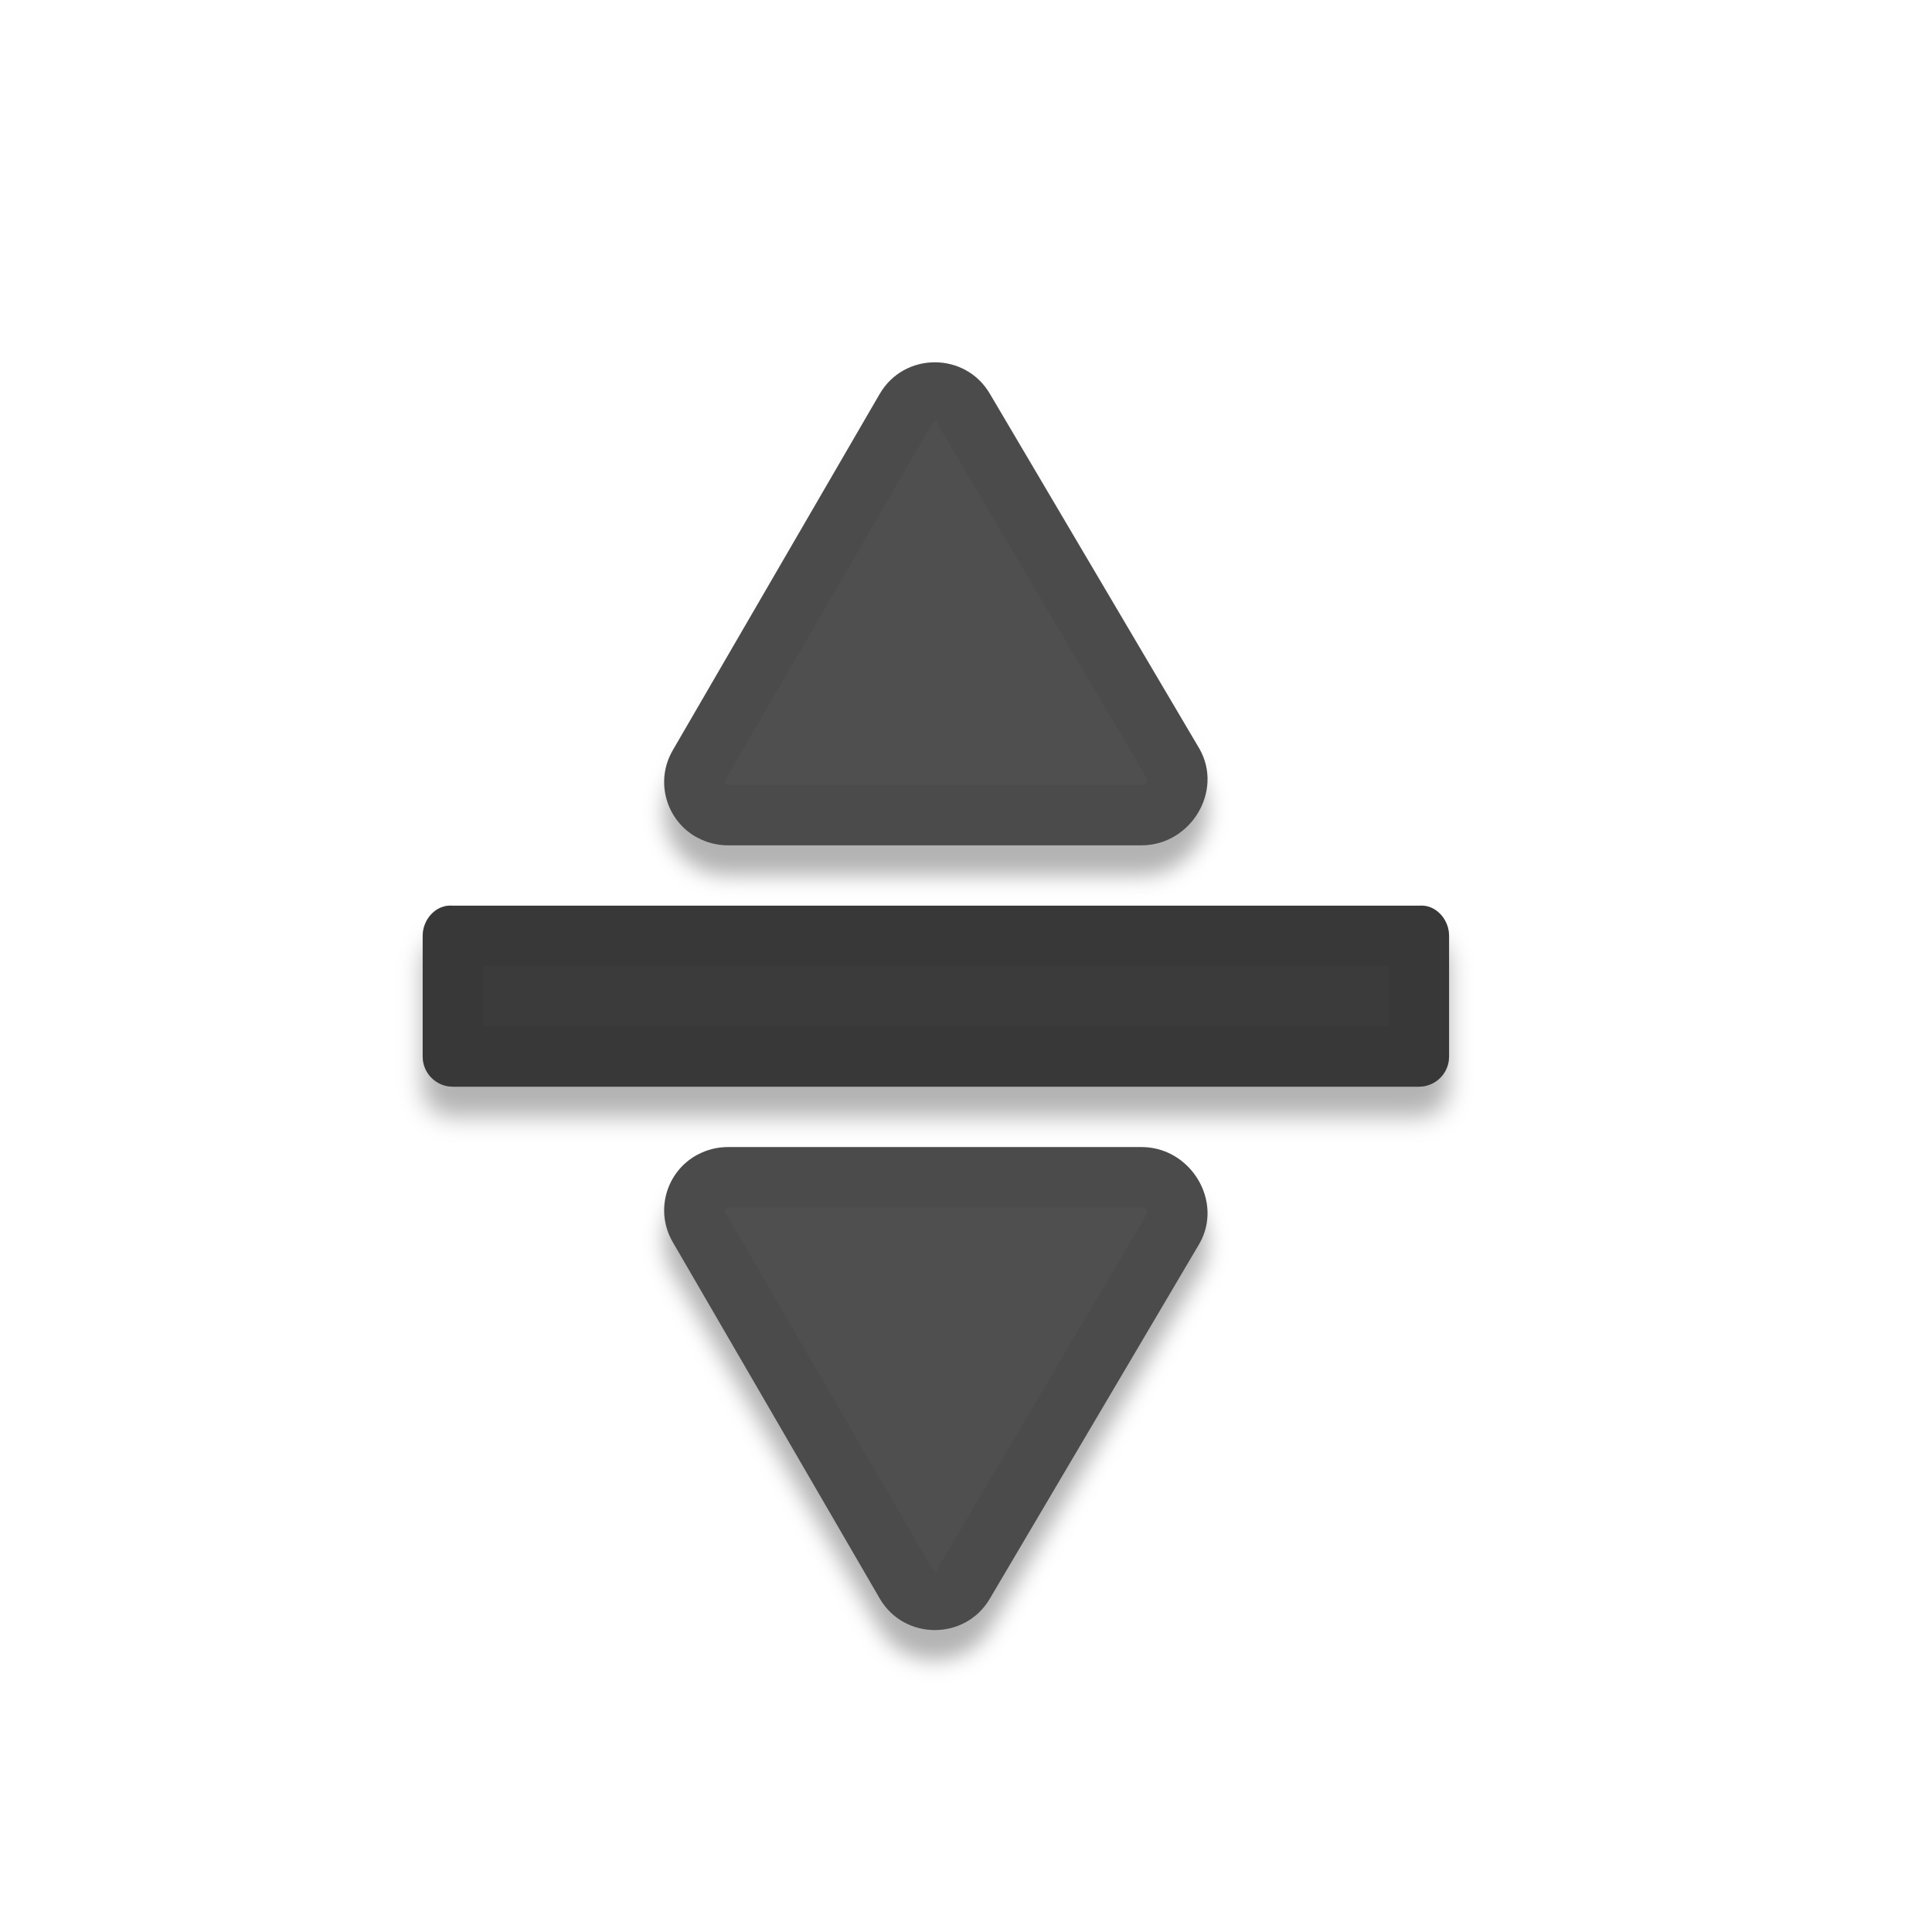
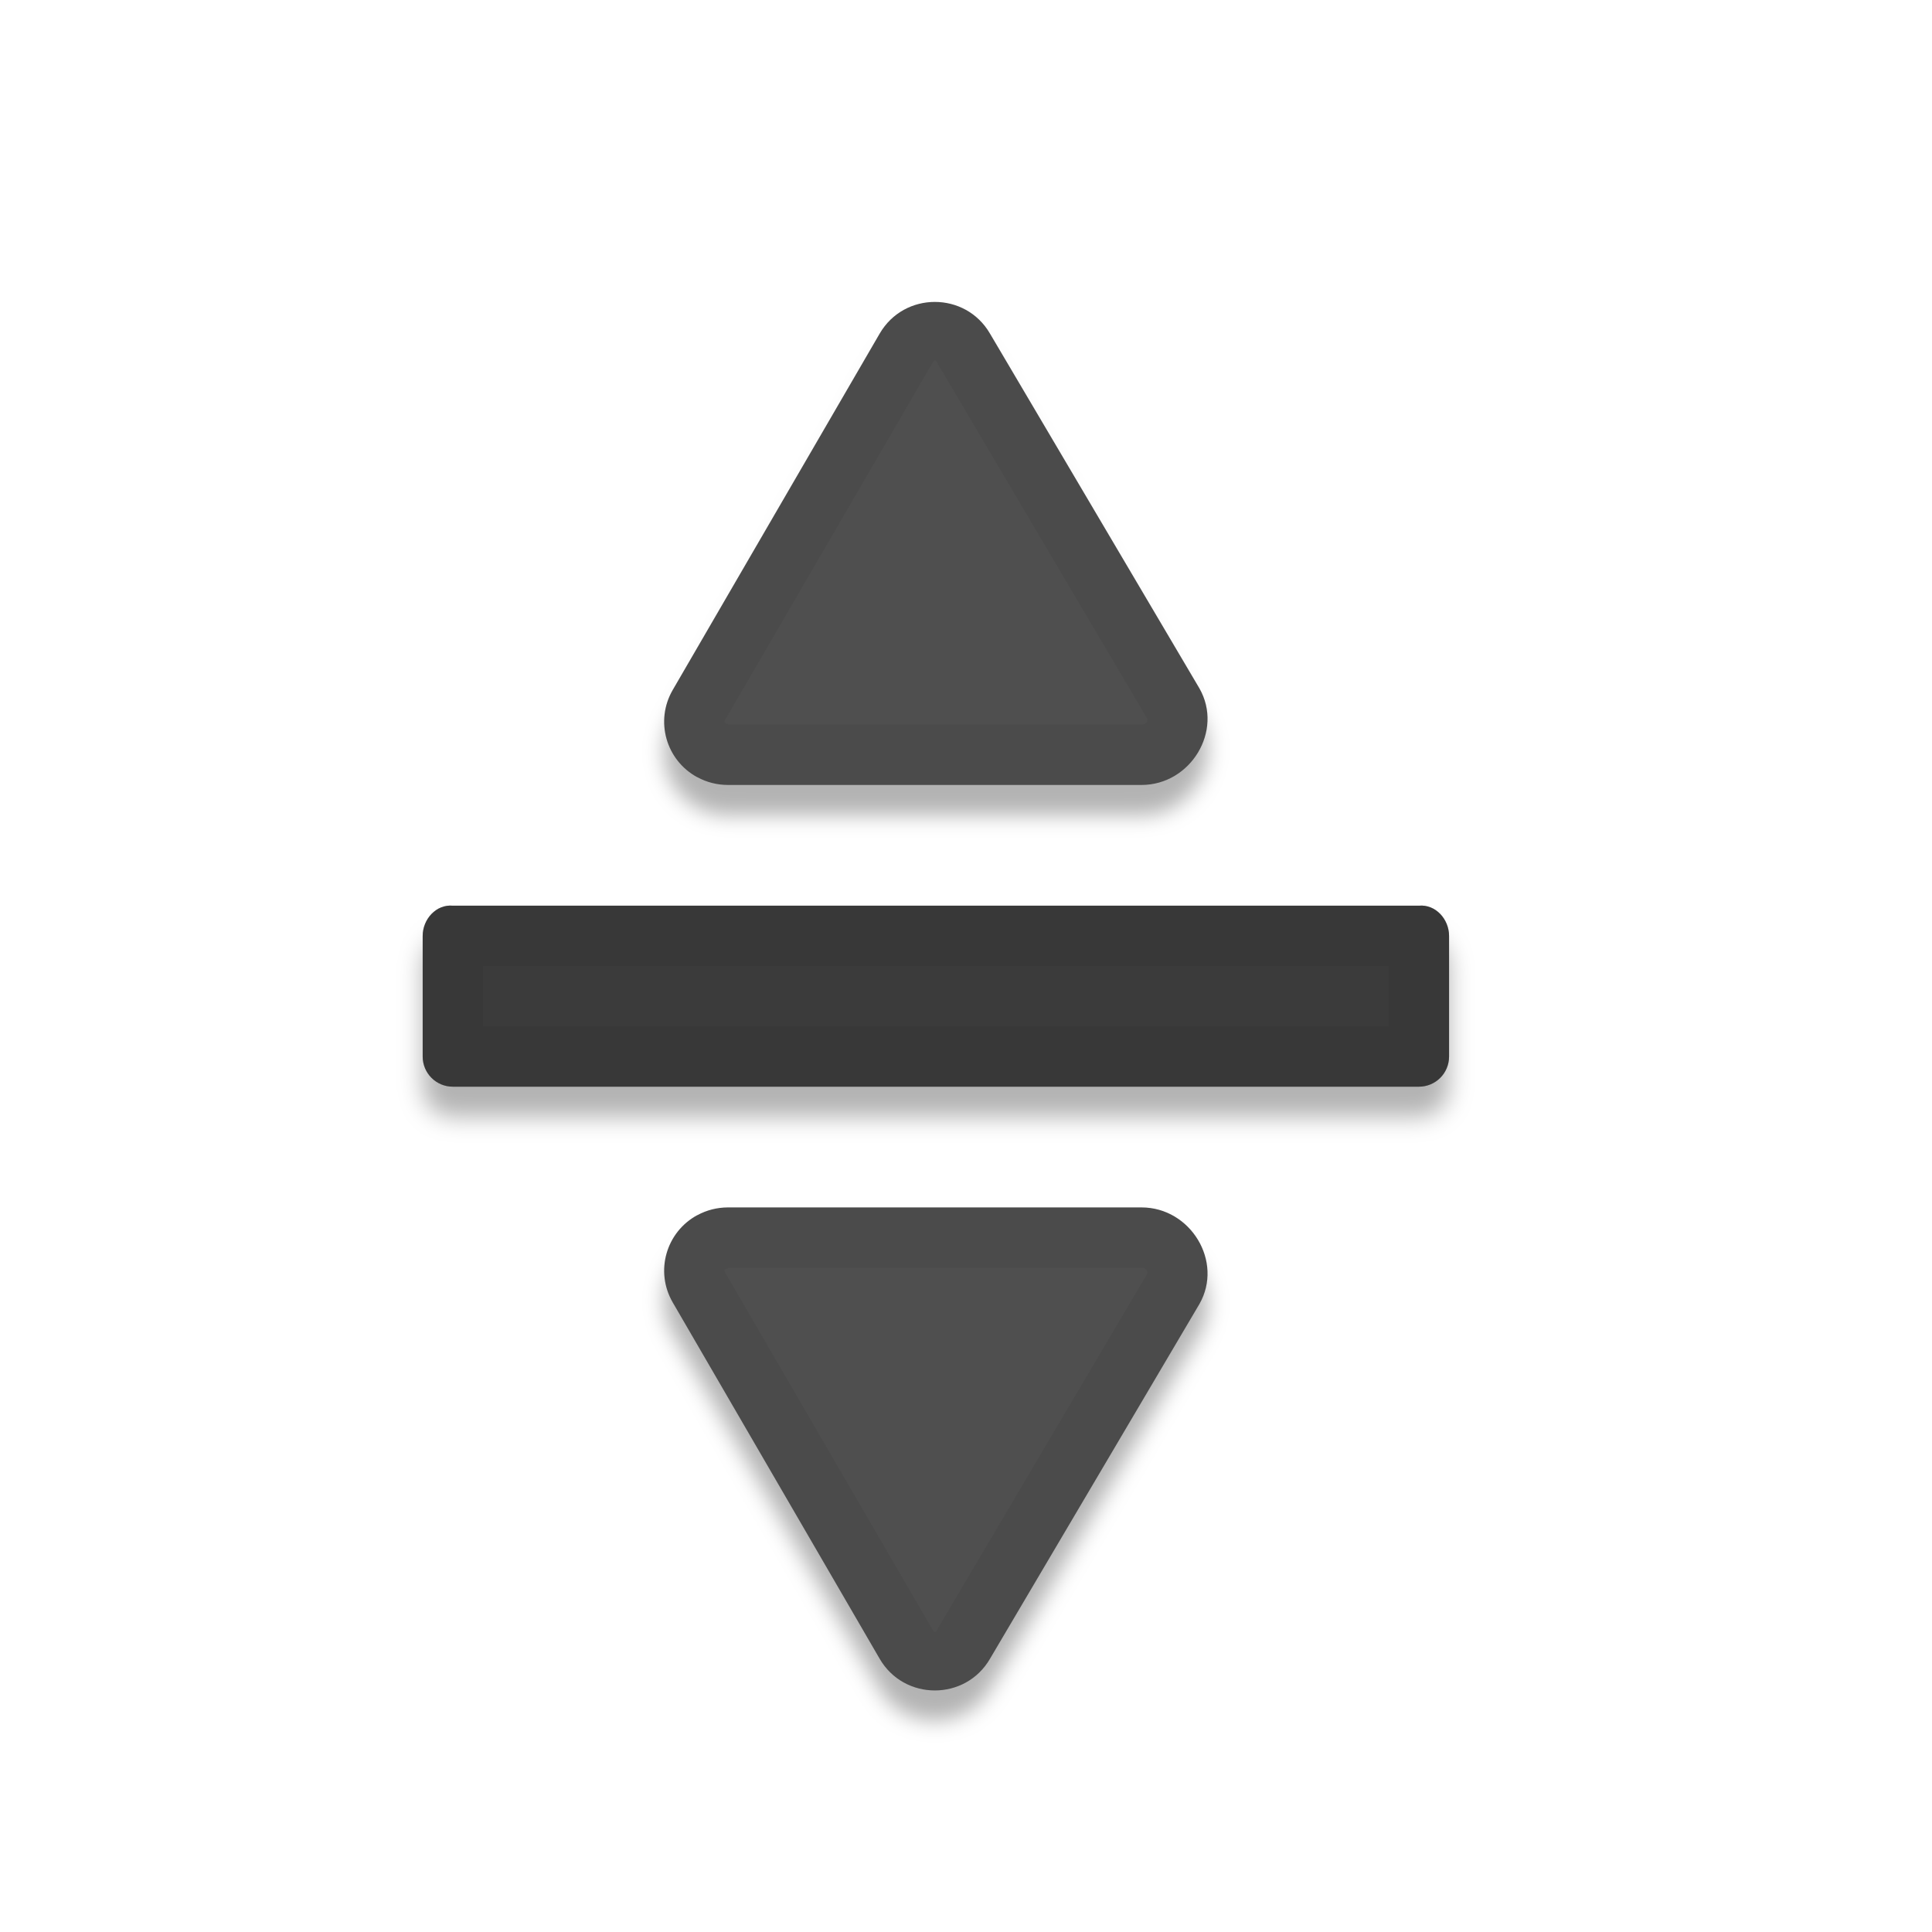
<svg xmlns="http://www.w3.org/2000/svg" id="svg5327" width="32" height="32" version="1.1">
  <defs id="defs5329">
    <filter id="filter1017" style="color-interpolation-filters:sRGB" width="1.091" height="1.102" x="-.04" y="-.05">
      <feGaussianBlur id="feGaussianBlur1019" stdDeviation=".17" />
    </filter>
    <filter id="filter1037" style="color-interpolation-filters:sRGB" width="1.056" height="1.32" x="-.03" y="-.16">
      <feGaussianBlur id="feGaussianBlur1039" stdDeviation=".2" />
    </filter>
    <filter id="filter1061" style="color-interpolation-filters:sRGB" width="1.091" height="1.102" x="-.04" y="-.05">
      <feGaussianBlur id="feGaussianBlur1063" stdDeviation=".17" />
    </filter>
  </defs>
-   <g id="layer1" transform="translate(0,-1020.362)">
-     <path id="path993" style="opacity:0.3;fill:#000000;fill-opacity:1;stroke-width:0.265;filter:url(#filter1061)" d="m 11.55,1039.988 c -0.52,0.282 -0.704,0.934 -0.408,1.445 l 3.428,5.903 c 0.406,0.7 1.421,0.7 1.827,7e-4 l 3.469,-5.876 c 0.401,-0.703 -0.146,-1.6 -0.959,-1.6 h -6.852 c -0.176,6e-4 -0.351,0.044 -0.505,0.129 z" />
-     <path id="path991" style="opacity:0.3;fill:#000000;fill-opacity:1;stroke:none;stroke-width:1.999;stroke-linecap:round;stroke-linejoin:round;stroke-miterlimit:4;stroke-dasharray:none;stroke-dashoffset:0;stroke-opacity:1;paint-order:normal;filter:url(#filter1037)" d="m 7.501,1035.863 c -0.276,-0.026 -0.5,0.223 -0.5,0.5 v 1.998 c 0,0.277 0.223,0.5 0.5,0.5 h 8.5 7.5 c 0.277,0 0.5,-0.223 0.5,-0.5 v -1.998 c 0,-0.277 -0.224,-0.526 -0.5,-0.5 h -7.5 z" />
-     <path id="path995" style="opacity:0.3;fill:#000000;fill-opacity:1;stroke-width:0.265;filter:url(#filter1017)" d="m 11.55,1034.736 c -0.52,-0.282 -0.704,-0.934 -0.408,-1.445 l 3.428,-5.903 c 0.406,-0.7 1.421,-0.7 1.827,-7e-4 l 3.469,5.876 c 0.401,0.703 -0.146,1.6 -0.959,1.6 h -6.852 c -0.176,-6e-4 -0.351,-0.044 -0.505,-0.129 z" />
-     <path id="rect825" style="opacity:1;fill:#4f4f4f;fill-opacity:1;stroke:none;stroke-width:1.999;stroke-linecap:round;stroke-linejoin:round;stroke-miterlimit:4;stroke-dasharray:none;stroke-dashoffset:0;stroke-opacity:1;paint-order:normal" d="m 7.501,1035.363 c -0.276,-0.026 -0.5,0.223 -0.5,0.5 v 1.998 c 0,0.277 0.223,0.5 0.5,0.5 h 8.5 7.5 c 0.277,0 0.5,-0.223 0.5,-0.5 v -1.998 c 0,-0.277 -0.224,-0.526 -0.5,-0.5 h -7.5 z" />
-     <path id="path832" style="opacity:0.25;fill:#000000;fill-opacity:1;stroke:none;stroke-width:1.999;stroke-linecap:round;stroke-linejoin:round;stroke-miterlimit:4;stroke-dasharray:none;stroke-dashoffset:0;stroke-opacity:1;paint-order:normal" d="m 7.501,1035.363 c -0.276,-0.026 -0.5,0.223 -0.5,0.5 v 1.998 c 0,0.277 0.223,0.5 0.5,0.5 h 8.5 7.5 c 0.277,0 0.5,-0.223 0.5,-0.5 v -1.998 c 0,-0.277 -0.224,-0.526 -0.5,-0.5 h -7.5 z" />
-     <path id="path882" style="color:#000000;font-style:normal;font-variant:normal;font-weight:normal;font-stretch:normal;font-size:medium;line-height:normal;font-family:sans-serif;font-variant-ligatures:normal;font-variant-position:normal;font-variant-caps:normal;font-variant-numeric:normal;font-variant-alternates:normal;font-feature-settings:normal;text-indent:0;text-align:start;text-decoration:none;text-decoration-line:none;text-decoration-style:solid;text-decoration-color:#000000;letter-spacing:normal;word-spacing:normal;text-transform:none;writing-mode:lr-tb;direction:ltr;text-orientation:mixed;dominant-baseline:auto;baseline-shift:baseline;text-anchor:start;white-space:normal;shape-padding:0;clip-rule:nonzero;display:inline;overflow:visible;visibility:visible;opacity:0.05;isolation:auto;mix-blend-mode:normal;color-interpolation:sRGB;color-interpolation-filters:linearRGB;solid-color:#000000;solid-opacity:1;vector-effect:none;fill:#010101;fill-opacity:1;fill-rule:nonzero;stroke:none;stroke-width:2;stroke-linecap:round;stroke-linejoin:round;stroke-miterlimit:4;stroke-dasharray:none;stroke-dashoffset:0;stroke-opacity:1;paint-order:normal;color-rendering:auto;image-rendering:auto;shape-rendering:auto;text-rendering:auto;enable-background:accumulate" d="m 7.501,1035.363 c -0.276,-0.026 -0.5,0.223 -0.5,0.5 v 1.998 c 0,0.277 0.223,0.5 0.5,0.5 h 8.5 7.5 c 0.277,0 0.5,-0.223 0.5,-0.5 v -1.998 c 0,-0.277 -0.224,-0.526 -0.5,-0.5 h -7.5 z m 0.5,1 h 8 7 v 0.998 h -7 -8 z" />
-     <path id="path840" style="fill:#4f4f4f;fill-opacity:1;stroke-width:0.265" d="m 11.55,1039.488 c -0.52,0.282 -0.704,0.934 -0.408,1.445 l 3.428,5.903 c 0.406,0.7 1.421,0.7 1.827,7e-4 l 3.469,-5.876 c 0.401,-0.703 -0.146,-1.6 -0.959,-1.6 h -6.852 c -0.176,6e-4 -0.351,0.044 -0.505,0.129 z" />
-     <path id="path884" style="color:#000000;font-style:normal;font-variant:normal;font-weight:normal;font-stretch:normal;font-size:medium;line-height:normal;font-family:sans-serif;font-variant-ligatures:normal;font-variant-position:normal;font-variant-caps:normal;font-variant-numeric:normal;font-variant-alternates:normal;font-feature-settings:normal;text-indent:0;text-align:start;text-decoration:none;text-decoration-line:none;text-decoration-style:solid;text-decoration-color:#000000;letter-spacing:normal;word-spacing:normal;text-transform:none;writing-mode:lr-tb;direction:ltr;text-orientation:mixed;dominant-baseline:auto;baseline-shift:baseline;text-anchor:start;white-space:normal;shape-padding:0;clip-rule:nonzero;display:inline;overflow:visible;visibility:visible;opacity:0.05;isolation:auto;mix-blend-mode:normal;color-interpolation:sRGB;color-interpolation-filters:linearRGB;solid-color:#000000;solid-opacity:1;vector-effect:none;fill:#010101;fill-opacity:1;fill-rule:nonzero;stroke:none;stroke-width:2;stroke-linecap:butt;stroke-linejoin:round;stroke-miterlimit:4;stroke-dasharray:none;stroke-dashoffset:0;stroke-opacity:1;color-rendering:auto;image-rendering:auto;shape-rendering:auto;text-rendering:auto;enable-background:accumulate" d="m 12.056,1039.361 c -0.176,6e-4 -0.351,0.044 -0.506,0.129 v 0 c -0.52,0.282 -0.704,0.935 -0.408,1.445 l 3.428,5.902 c 0.406,0.7 1.422,0.701 1.828,0 l 3.469,-5.877 c 0.401,-0.703 -0.146,-1.6 -0.959,-1.6 z m 0,1 h 6.851 c 0.077,0 0.115,0.061 0.09,0.105 l -3.461,5.863 a 1,1 0 0 0 0,0.01 c -0.043,0.073 -0.054,0.074 -0.098,0 l -3.428,-5.902 c -0.02,-0.034 -0.016,-0.042 0.019,-0.061 a 1,1 0 0 0 0.01,0 c 0,0 0.012,2e-4 0.023,-0.01 z" />
-     <path id="path852" style="fill:#4f4f4f;fill-opacity:1;stroke-width:0.265" d="m 11.55,1034.236 c -0.52,-0.282 -0.704,-0.934 -0.408,-1.445 l 3.428,-5.903 c 0.406,-0.7 1.421,-0.7 1.827,-7e-4 l 3.469,5.876 c 0.401,0.703 -0.146,1.6 -0.959,1.6 h -6.852 c -0.176,-6e-4 -0.351,-0.044 -0.505,-0.129 z" />
-     <path id="path854" style="color:#000000;font-style:normal;font-variant:normal;font-weight:normal;font-stretch:normal;font-size:medium;line-height:normal;font-family:sans-serif;font-variant-ligatures:normal;font-variant-position:normal;font-variant-caps:normal;font-variant-numeric:normal;font-variant-alternates:normal;font-feature-settings:normal;text-indent:0;text-align:start;text-decoration:none;text-decoration-line:none;text-decoration-style:solid;text-decoration-color:#000000;letter-spacing:normal;word-spacing:normal;text-transform:none;writing-mode:lr-tb;direction:ltr;text-orientation:mixed;dominant-baseline:auto;baseline-shift:baseline;text-anchor:start;white-space:normal;shape-padding:0;clip-rule:nonzero;display:inline;overflow:visible;visibility:visible;opacity:0.05;isolation:auto;mix-blend-mode:normal;color-interpolation:sRGB;color-interpolation-filters:linearRGB;solid-color:#000000;solid-opacity:1;vector-effect:none;fill:#010101;fill-opacity:1;fill-rule:nonzero;stroke:none;stroke-width:2;stroke-linecap:butt;stroke-linejoin:round;stroke-miterlimit:4;stroke-dasharray:none;stroke-dashoffset:0;stroke-opacity:1;color-rendering:auto;image-rendering:auto;shape-rendering:auto;text-rendering:auto;enable-background:accumulate" d="m 12.056,1034.363 c -0.176,-6e-4 -0.351,-0.044 -0.506,-0.129 v 0 c -0.52,-0.282 -0.704,-0.935 -0.408,-1.445 l 3.428,-5.902 c 0.406,-0.7 1.422,-0.701 1.828,0 l 3.469,5.877 c 0.401,0.703 -0.146,1.6 -0.959,1.6 z m 0,-1 h 6.851 c 0.077,0 0.115,-0.061 0.09,-0.105 l -3.461,-5.863 a 1,1 0 0 1 0,-0.01 c -0.043,-0.073 -0.054,-0.074 -0.098,0 l -3.428,5.902 c -0.02,0.034 -0.016,0.042 0.019,0.061 a 1,1 0 0 1 0.01,0 c 0,0 0.012,-2e-4 0.023,0.01 z" />
-   </g>
+   <path id="path993" style="opacity:0.3;fill:#000000;fill-opacity:1;stroke-width:0.265;filter:url(#filter1061)" d="m 11.55,20.626 c -0.52,0.282 -0.704,0.934 -0.408,1.445 l 3.428,5.903 c 0.406,0.7 1.421,0.7 1.827,7e-4 l 3.469,-5.876 c 0.401,-0.703 -0.146,-1.6 -0.959,-1.6 h -6.852 c -0.176,6e-4 -0.351,0.044 -0.505,0.129 z" />
+   <path id="path991" style="opacity:0.3;fill:#000000;fill-opacity:1;stroke:none;stroke-width:1.999;stroke-linecap:round;stroke-linejoin:round;stroke-miterlimit:4;stroke-dasharray:none;stroke-dashoffset:0;stroke-opacity:1;paint-order:normal;filter:url(#filter1037)" d="m 7.501,15.501 c -0.276,-0.026 -0.5,0.223 -0.5,0.5 v 1.998 c 0,0.277 0.223,0.5 0.5,0.5 h 8.5 7.5 c 0.277,0 0.5,-0.223 0.5,-0.5 v -1.998 c 0,-0.277 -0.224,-0.526 -0.5,-0.5 h -7.5 z" />
+   <path id="path995" style="opacity:0.3;fill:#000000;fill-opacity:1;stroke-width:0.265;filter:url(#filter1017)" d="m 11.55,13.374 c -0.52,-0.282 -0.704,-0.934 -0.408,-1.445 l 3.428,-5.903 c 0.406,-0.7 1.421,-0.7 1.827,-7e-4 l 3.469,5.876 c 0.401,0.703 -0.146,1.6 -0.959,1.6 h -6.852 c -0.176,-6e-4 -0.351,-0.044 -0.505,-0.129 z" />
+   <path id="rect825" style="opacity:1;fill:#4f4f4f;fill-opacity:1;stroke:none;stroke-width:1.999;stroke-linecap:round;stroke-linejoin:round;stroke-miterlimit:4;stroke-dasharray:none;stroke-dashoffset:0;stroke-opacity:1;paint-order:normal" d="m 7.501,15.001 c -0.276,-0.026 -0.5,0.223 -0.5,0.5 v 1.998 c 0,0.277 0.223,0.5 0.5,0.5 h 8.5 7.5 c 0.277,0 0.5,-0.223 0.5,-0.5 v -1.998 c 0,-0.277 -0.224,-0.526 -0.5,-0.5 h -7.5 z" />
+   <path id="path832" style="opacity:0.25;fill:#000000;fill-opacity:1;stroke:none;stroke-width:1.999;stroke-linecap:round;stroke-linejoin:round;stroke-miterlimit:4;stroke-dasharray:none;stroke-dashoffset:0;stroke-opacity:1;paint-order:normal" d="m 7.501,15.001 c -0.276,-0.026 -0.5,0.223 -0.5,0.5 v 1.998 c 0,0.277 0.223,0.5 0.5,0.5 h 8.5 7.5 c 0.277,0 0.5,-0.223 0.5,-0.5 v -1.998 c 0,-0.277 -0.224,-0.526 -0.5,-0.5 h -7.5 z" />
+   <path id="path882" style="color:#000000;font-style:normal;font-variant:normal;font-weight:normal;font-stretch:normal;font-size:medium;line-height:normal;font-family:sans-serif;font-variant-ligatures:normal;font-variant-position:normal;font-variant-caps:normal;font-variant-numeric:normal;font-variant-alternates:normal;font-feature-settings:normal;text-indent:0;text-align:start;text-decoration:none;text-decoration-line:none;text-decoration-style:solid;text-decoration-color:#000000;letter-spacing:normal;word-spacing:normal;text-transform:none;writing-mode:lr-tb;direction:ltr;text-orientation:mixed;dominant-baseline:auto;baseline-shift:baseline;text-anchor:start;white-space:normal;shape-padding:0;clip-rule:nonzero;display:inline;overflow:visible;visibility:visible;opacity:0.05;isolation:auto;mix-blend-mode:normal;color-interpolation:sRGB;color-interpolation-filters:linearRGB;solid-color:#000000;solid-opacity:1;vector-effect:none;fill:#010101;fill-opacity:1;fill-rule:nonzero;stroke:none;stroke-width:2;stroke-linecap:round;stroke-linejoin:round;stroke-miterlimit:4;stroke-dasharray:none;stroke-dashoffset:0;stroke-opacity:1;paint-order:normal;color-rendering:auto;image-rendering:auto;shape-rendering:auto;text-rendering:auto;enable-background:accumulate" d="m 7.501,15.001 c -0.276,-0.026 -0.5,0.223 -0.5,0.5 v 1.998 c 0,0.277 0.223,0.5 0.5,0.5 h 8.5 7.5 c 0.277,0 0.5,-0.223 0.5,-0.5 v -1.998 c 0,-0.277 -0.224,-0.526 -0.5,-0.5 h -7.5 z m 0.5,1 h 8 7 v 0.998 h -7 -8 z" />
+   <path id="path840" style="fill:#4f4f4f;fill-opacity:1;stroke-width:0.265" d="m 11.55,20.126 c -0.52,0.282 -0.704,0.934 -0.408,1.445 l 3.428,5.903 c 0.406,0.7 1.421,0.7 1.827,7e-4 l 3.469,-5.876 c 0.401,-0.703 -0.146,-1.6 -0.959,-1.6 h -6.852 c -0.176,6e-4 -0.351,0.044 -0.505,0.129 z" />
+   <path id="path884" style="color:#000000;font-style:normal;font-variant:normal;font-weight:normal;font-stretch:normal;font-size:medium;line-height:normal;font-family:sans-serif;font-variant-ligatures:normal;font-variant-position:normal;font-variant-caps:normal;font-variant-numeric:normal;font-variant-alternates:normal;font-feature-settings:normal;text-indent:0;text-align:start;text-decoration:none;text-decoration-line:none;text-decoration-style:solid;text-decoration-color:#000000;letter-spacing:normal;word-spacing:normal;text-transform:none;writing-mode:lr-tb;direction:ltr;text-orientation:mixed;dominant-baseline:auto;baseline-shift:baseline;text-anchor:start;white-space:normal;shape-padding:0;clip-rule:nonzero;display:inline;overflow:visible;visibility:visible;opacity:0.05;isolation:auto;mix-blend-mode:normal;color-interpolation:sRGB;color-interpolation-filters:linearRGB;solid-color:#000000;solid-opacity:1;vector-effect:none;fill:#010101;fill-opacity:1;fill-rule:nonzero;stroke:none;stroke-width:2;stroke-linecap:butt;stroke-linejoin:round;stroke-miterlimit:4;stroke-dasharray:none;stroke-dashoffset:0;stroke-opacity:1;color-rendering:auto;image-rendering:auto;shape-rendering:auto;text-rendering:auto;enable-background:accumulate" d="m 12.056,19.999 c -0.176,6e-4 -0.351,0.044 -0.506,0.129 v 0 c -0.52,0.282 -0.704,0.935 -0.408,1.445 l 3.428,5.902 c 0.406,0.7 1.422,0.701 1.828,0 l 3.469,-5.877 c 0.401,-0.703 -0.146,-1.6 -0.959,-1.6 z m 0,1 h 6.851 c 0.077,0 0.115,0.061 0.09,0.105 l -3.461,5.863 a 1,1 0 0 0 0,0.01 c -0.043,0.073 -0.054,0.074 -0.098,0 l -3.428,-5.902 c -0.02,-0.034 -0.016,-0.042 0.019,-0.061 a 1,1 0 0 0 0.01,0 c 0,0 0.012,2e-4 0.023,-0.01 z" />
+   <path id="path852" style="fill:#4f4f4f;fill-opacity:1;stroke-width:0.265" d="m 11.55,12.874 c -0.52,-0.282 -0.704,-0.934 -0.408,-1.445 l 3.428,-5.903 c 0.406,-0.7 1.421,-0.7 1.827,-7e-4 l 3.469,5.876 c 0.401,0.703 -0.146,1.6 -0.959,1.6 h -6.852 c -0.176,-6e-4 -0.351,-0.044 -0.505,-0.129 z" />
+   <path id="path854" style="color:#000000;font-style:normal;font-variant:normal;font-weight:normal;font-stretch:normal;font-size:medium;line-height:normal;font-family:sans-serif;font-variant-ligatures:normal;font-variant-position:normal;font-variant-caps:normal;font-variant-numeric:normal;font-variant-alternates:normal;font-feature-settings:normal;text-indent:0;text-align:start;text-decoration:none;text-decoration-line:none;text-decoration-style:solid;text-decoration-color:#000000;letter-spacing:normal;word-spacing:normal;text-transform:none;writing-mode:lr-tb;direction:ltr;text-orientation:mixed;dominant-baseline:auto;baseline-shift:baseline;text-anchor:start;white-space:normal;shape-padding:0;clip-rule:nonzero;display:inline;overflow:visible;visibility:visible;opacity:0.05;isolation:auto;mix-blend-mode:normal;color-interpolation:sRGB;color-interpolation-filters:linearRGB;solid-color:#000000;solid-opacity:1;vector-effect:none;fill:#010101;fill-opacity:1;fill-rule:nonzero;stroke:none;stroke-width:2;stroke-linecap:butt;stroke-linejoin:round;stroke-miterlimit:4;stroke-dasharray:none;stroke-dashoffset:0;stroke-opacity:1;color-rendering:auto;image-rendering:auto;shape-rendering:auto;text-rendering:auto;enable-background:accumulate" d="m 12.056,13.001 c -0.176,-6e-4 -0.351,-0.044 -0.506,-0.129 v 0 c -0.52,-0.282 -0.704,-0.935 -0.408,-1.445 l 3.428,-5.902 c 0.406,-0.7 1.422,-0.701 1.828,0 l 3.469,5.877 c 0.401,0.703 -0.146,1.6 -0.959,1.6 z m 0,-1 h 6.851 c 0.077,0 0.115,-0.061 0.09,-0.105 l -3.461,-5.863 a 1,1 0 0 1 0,-0.01 c -0.043,-0.073 -0.054,-0.074 -0.098,0 l -3.428,5.902 c -0.02,0.034 -0.016,0.042 0.019,0.061 a 1,1 0 0 1 0.01,0 c 0,0 0.012,-2e-4 0.023,0.01 z" />
</svg>
